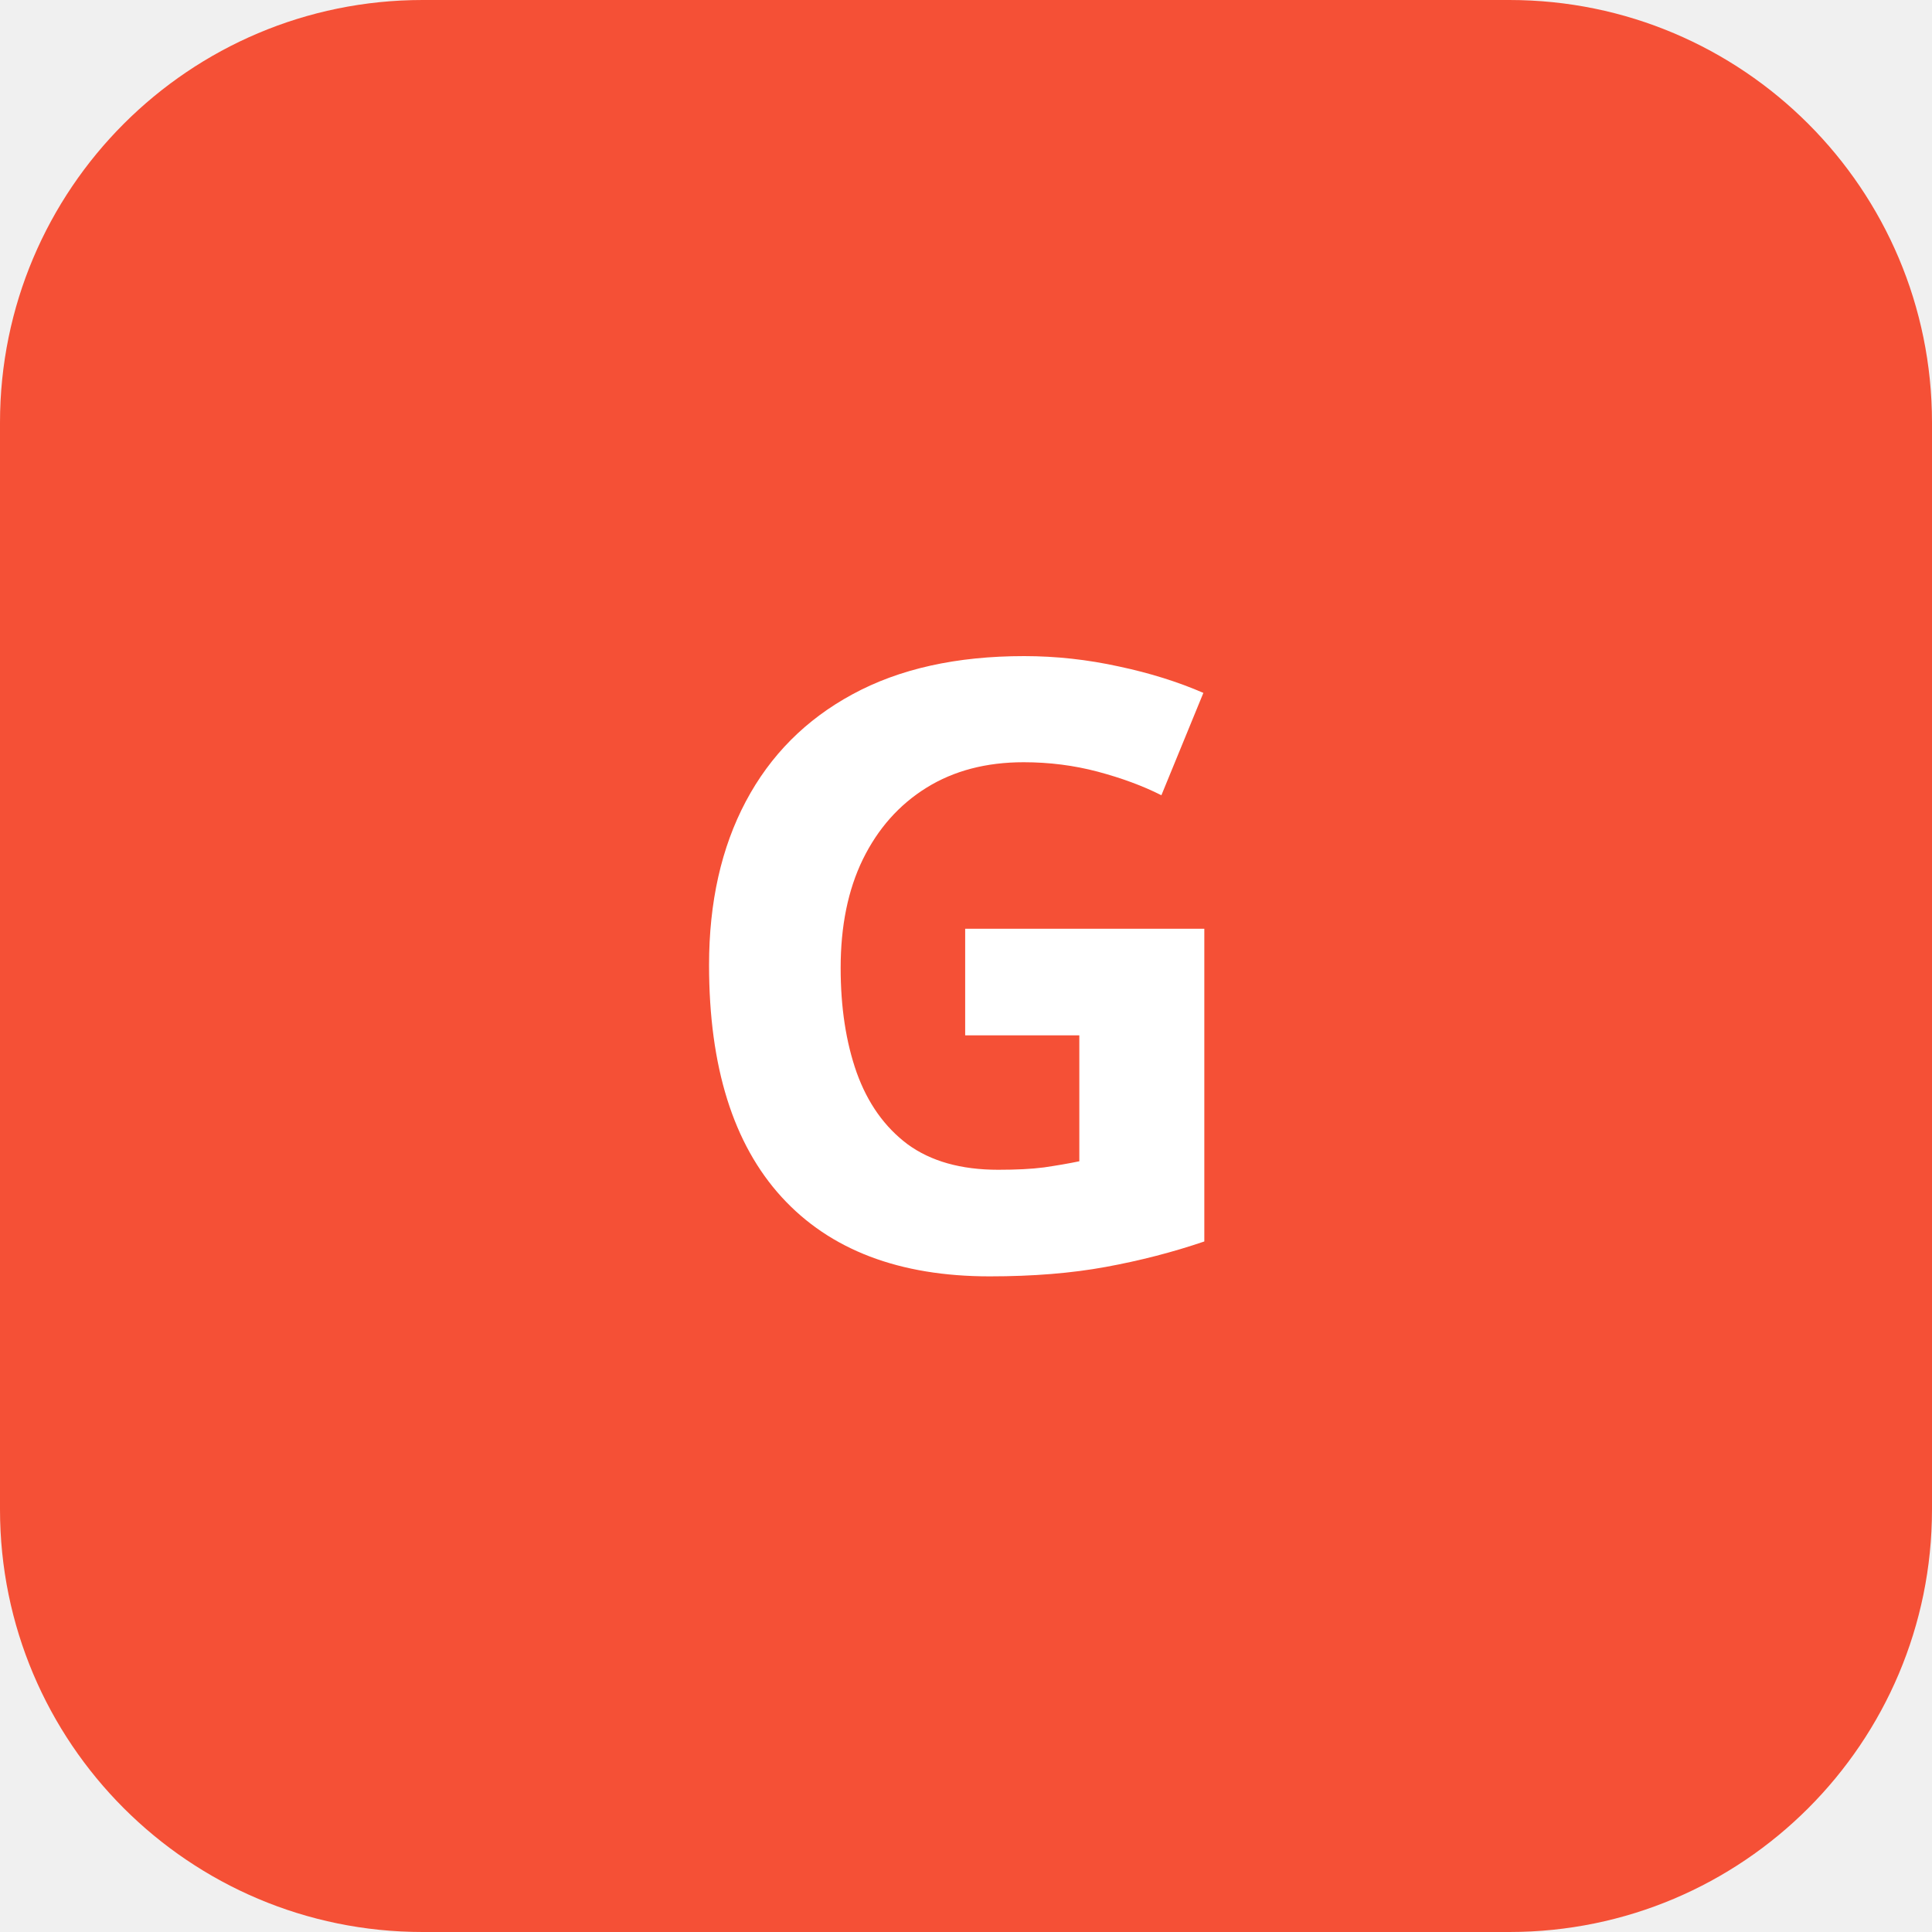
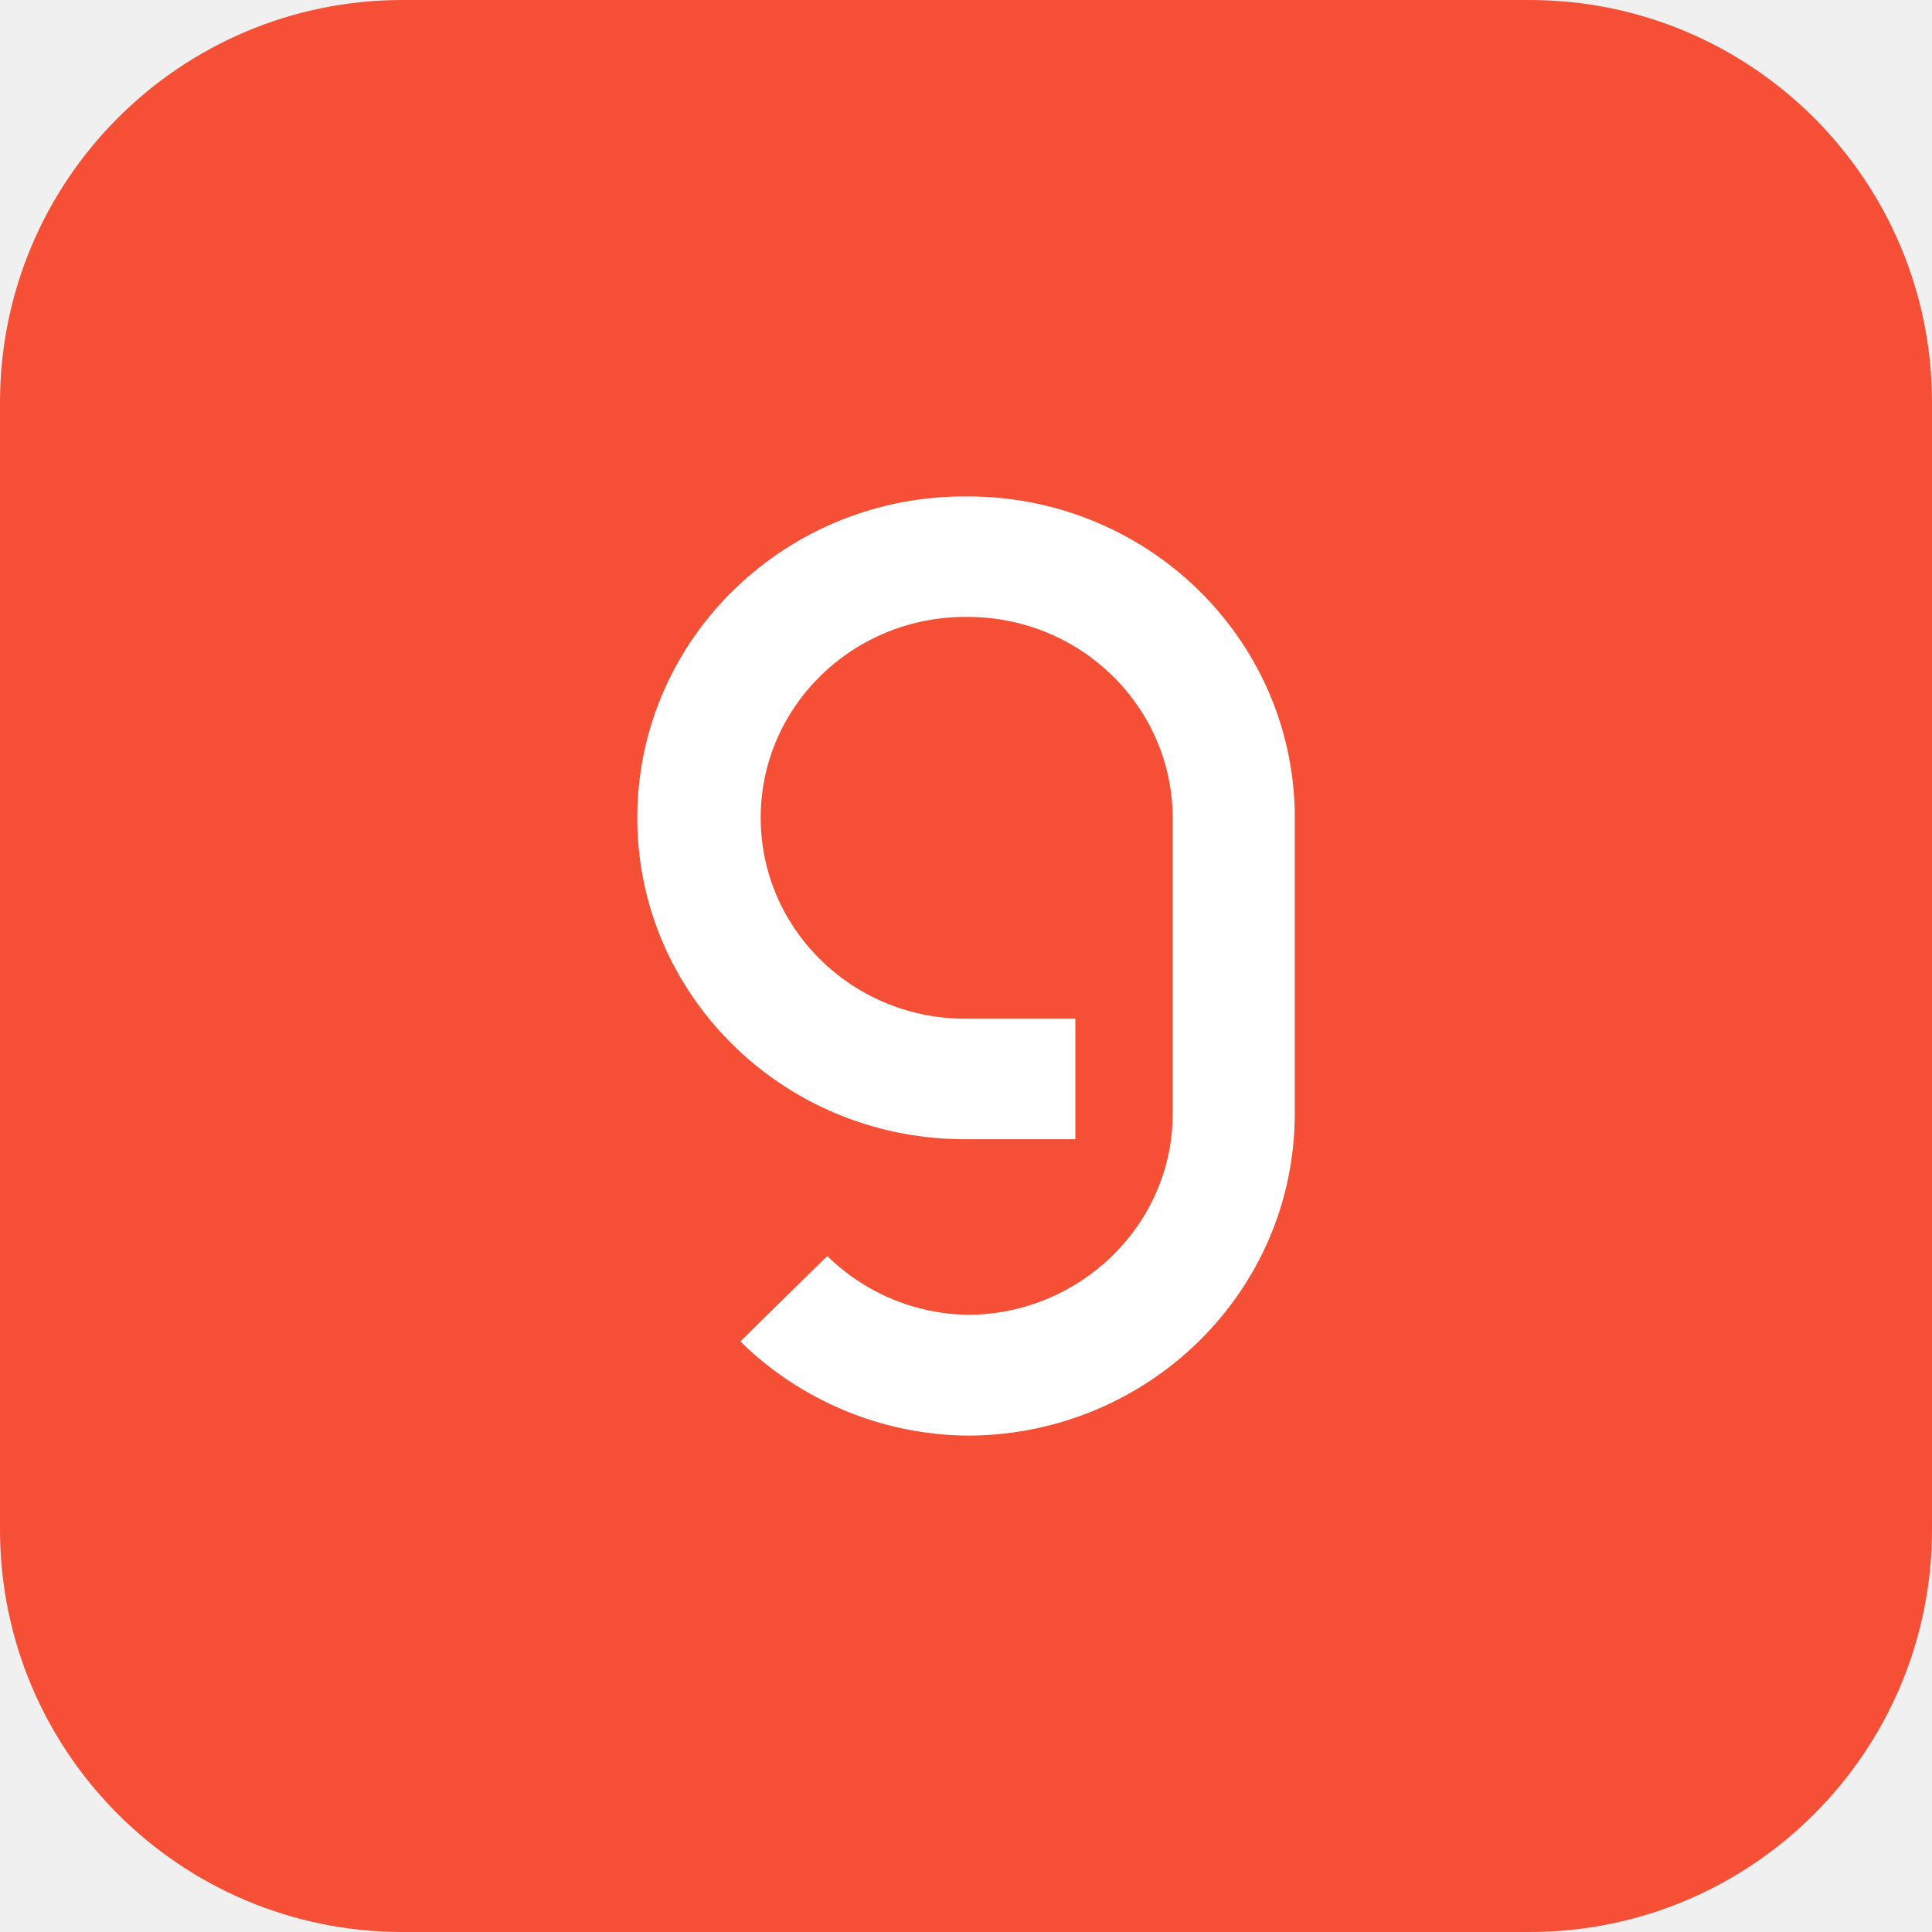
- <svg xmlns="http://www.w3.org/2000/svg" viewBox="0 0 64 64" role="img" aria-label="Groq">
-   <rect width="64" height="64" rx="14" fill="#F55036" />
-   <text x="32" y="42" text-anchor="middle" font-family="system-ui,sans-serif" font-size="28" font-weight="700" fill="#fff">G</text>
+ <svg xmlns="http://www.w3.org/2000/svg" viewBox="0 0 48 48" role="img" aria-label="Groq">
+   <rect width="48" height="48" rx="10" fill="#F55036" />
+   <g transform="translate(10 10) scale(1.1667)" fill="#fff" fill-rule="evenodd">
+     <path d="M12.036 2c-3.853-.035-7 3-7.036 6.781-.035 3.782 3.055 6.872 6.908 6.907h2.42v-2.566h-2.292c-2.407.028-4.38-1.866-4.408-4.23-.029-2.362 1.901-4.298 4.308-4.326h.1c2.407 0 4.358 1.915 4.365 4.278v6.305c0 2.342-1.944 4.25-4.323 4.279a4.375 4.375 0 01-3.033-1.252l-1.851 1.818A7 7 0 0012.029 22h.092c3.803-.056 6.858-3.083 6.879-6.816v-6.5C18.907 4.963 15.817 2 12.036 2z" />
+   </g>
</svg>
